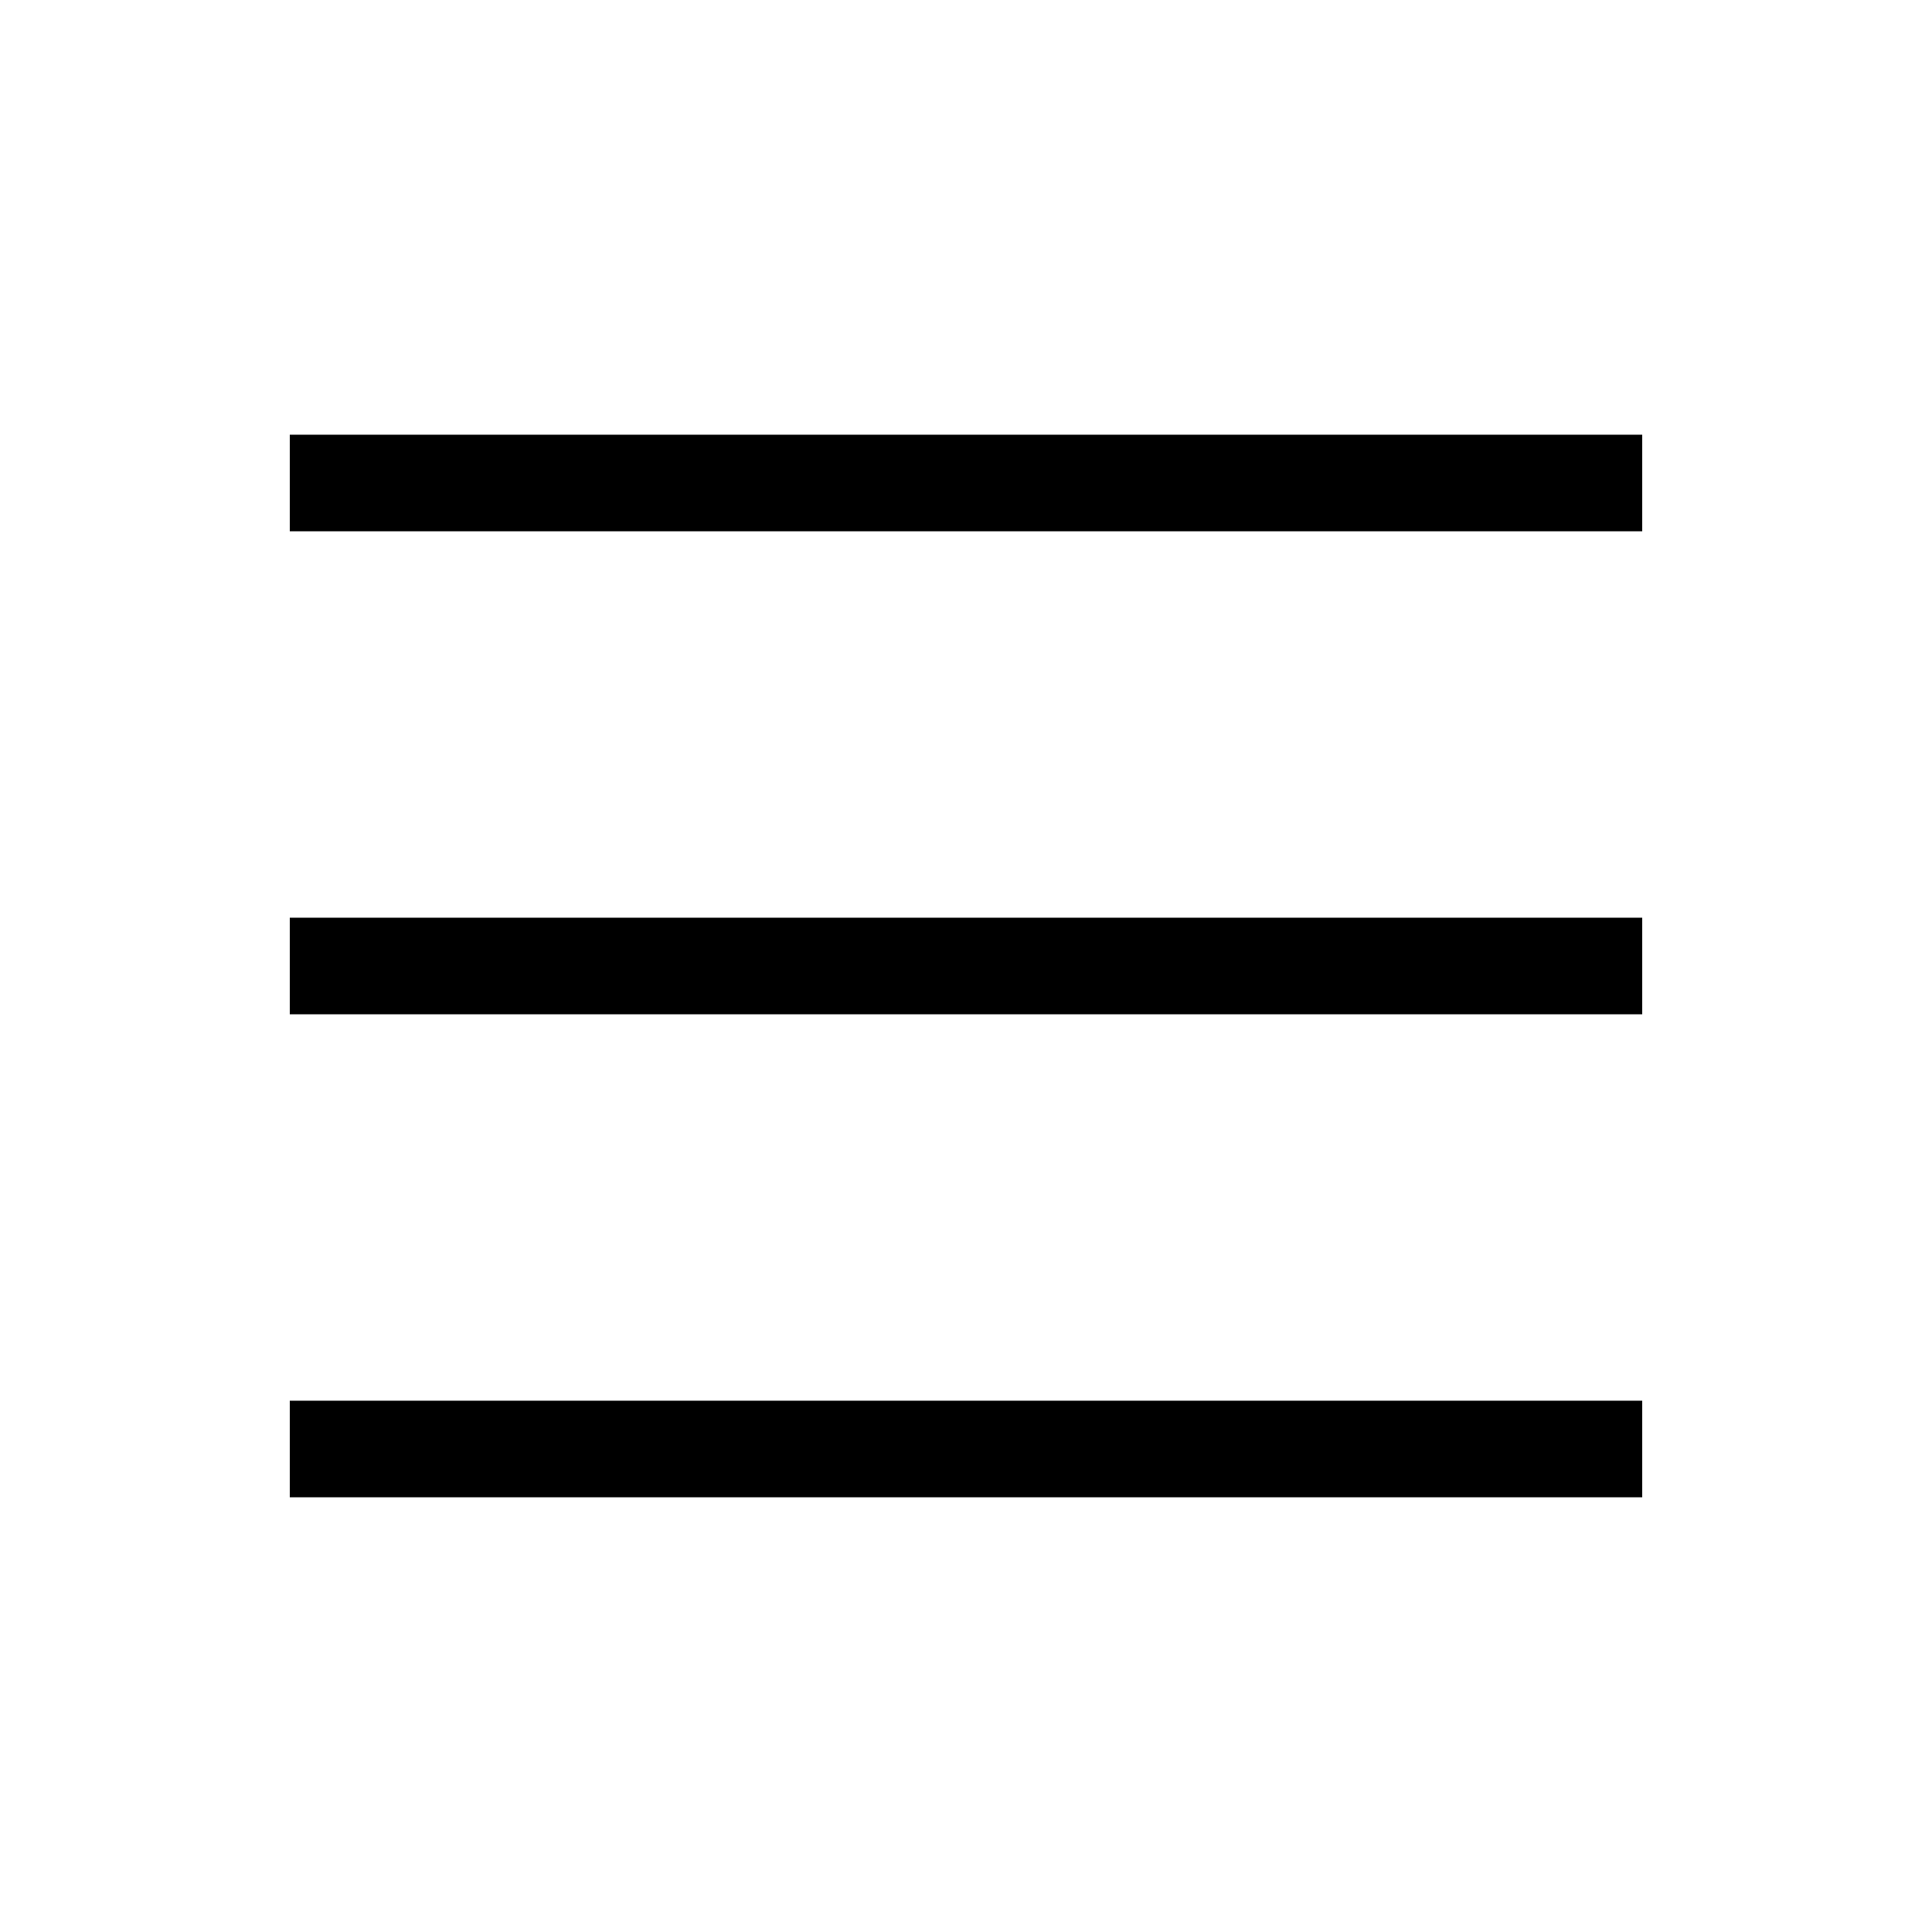
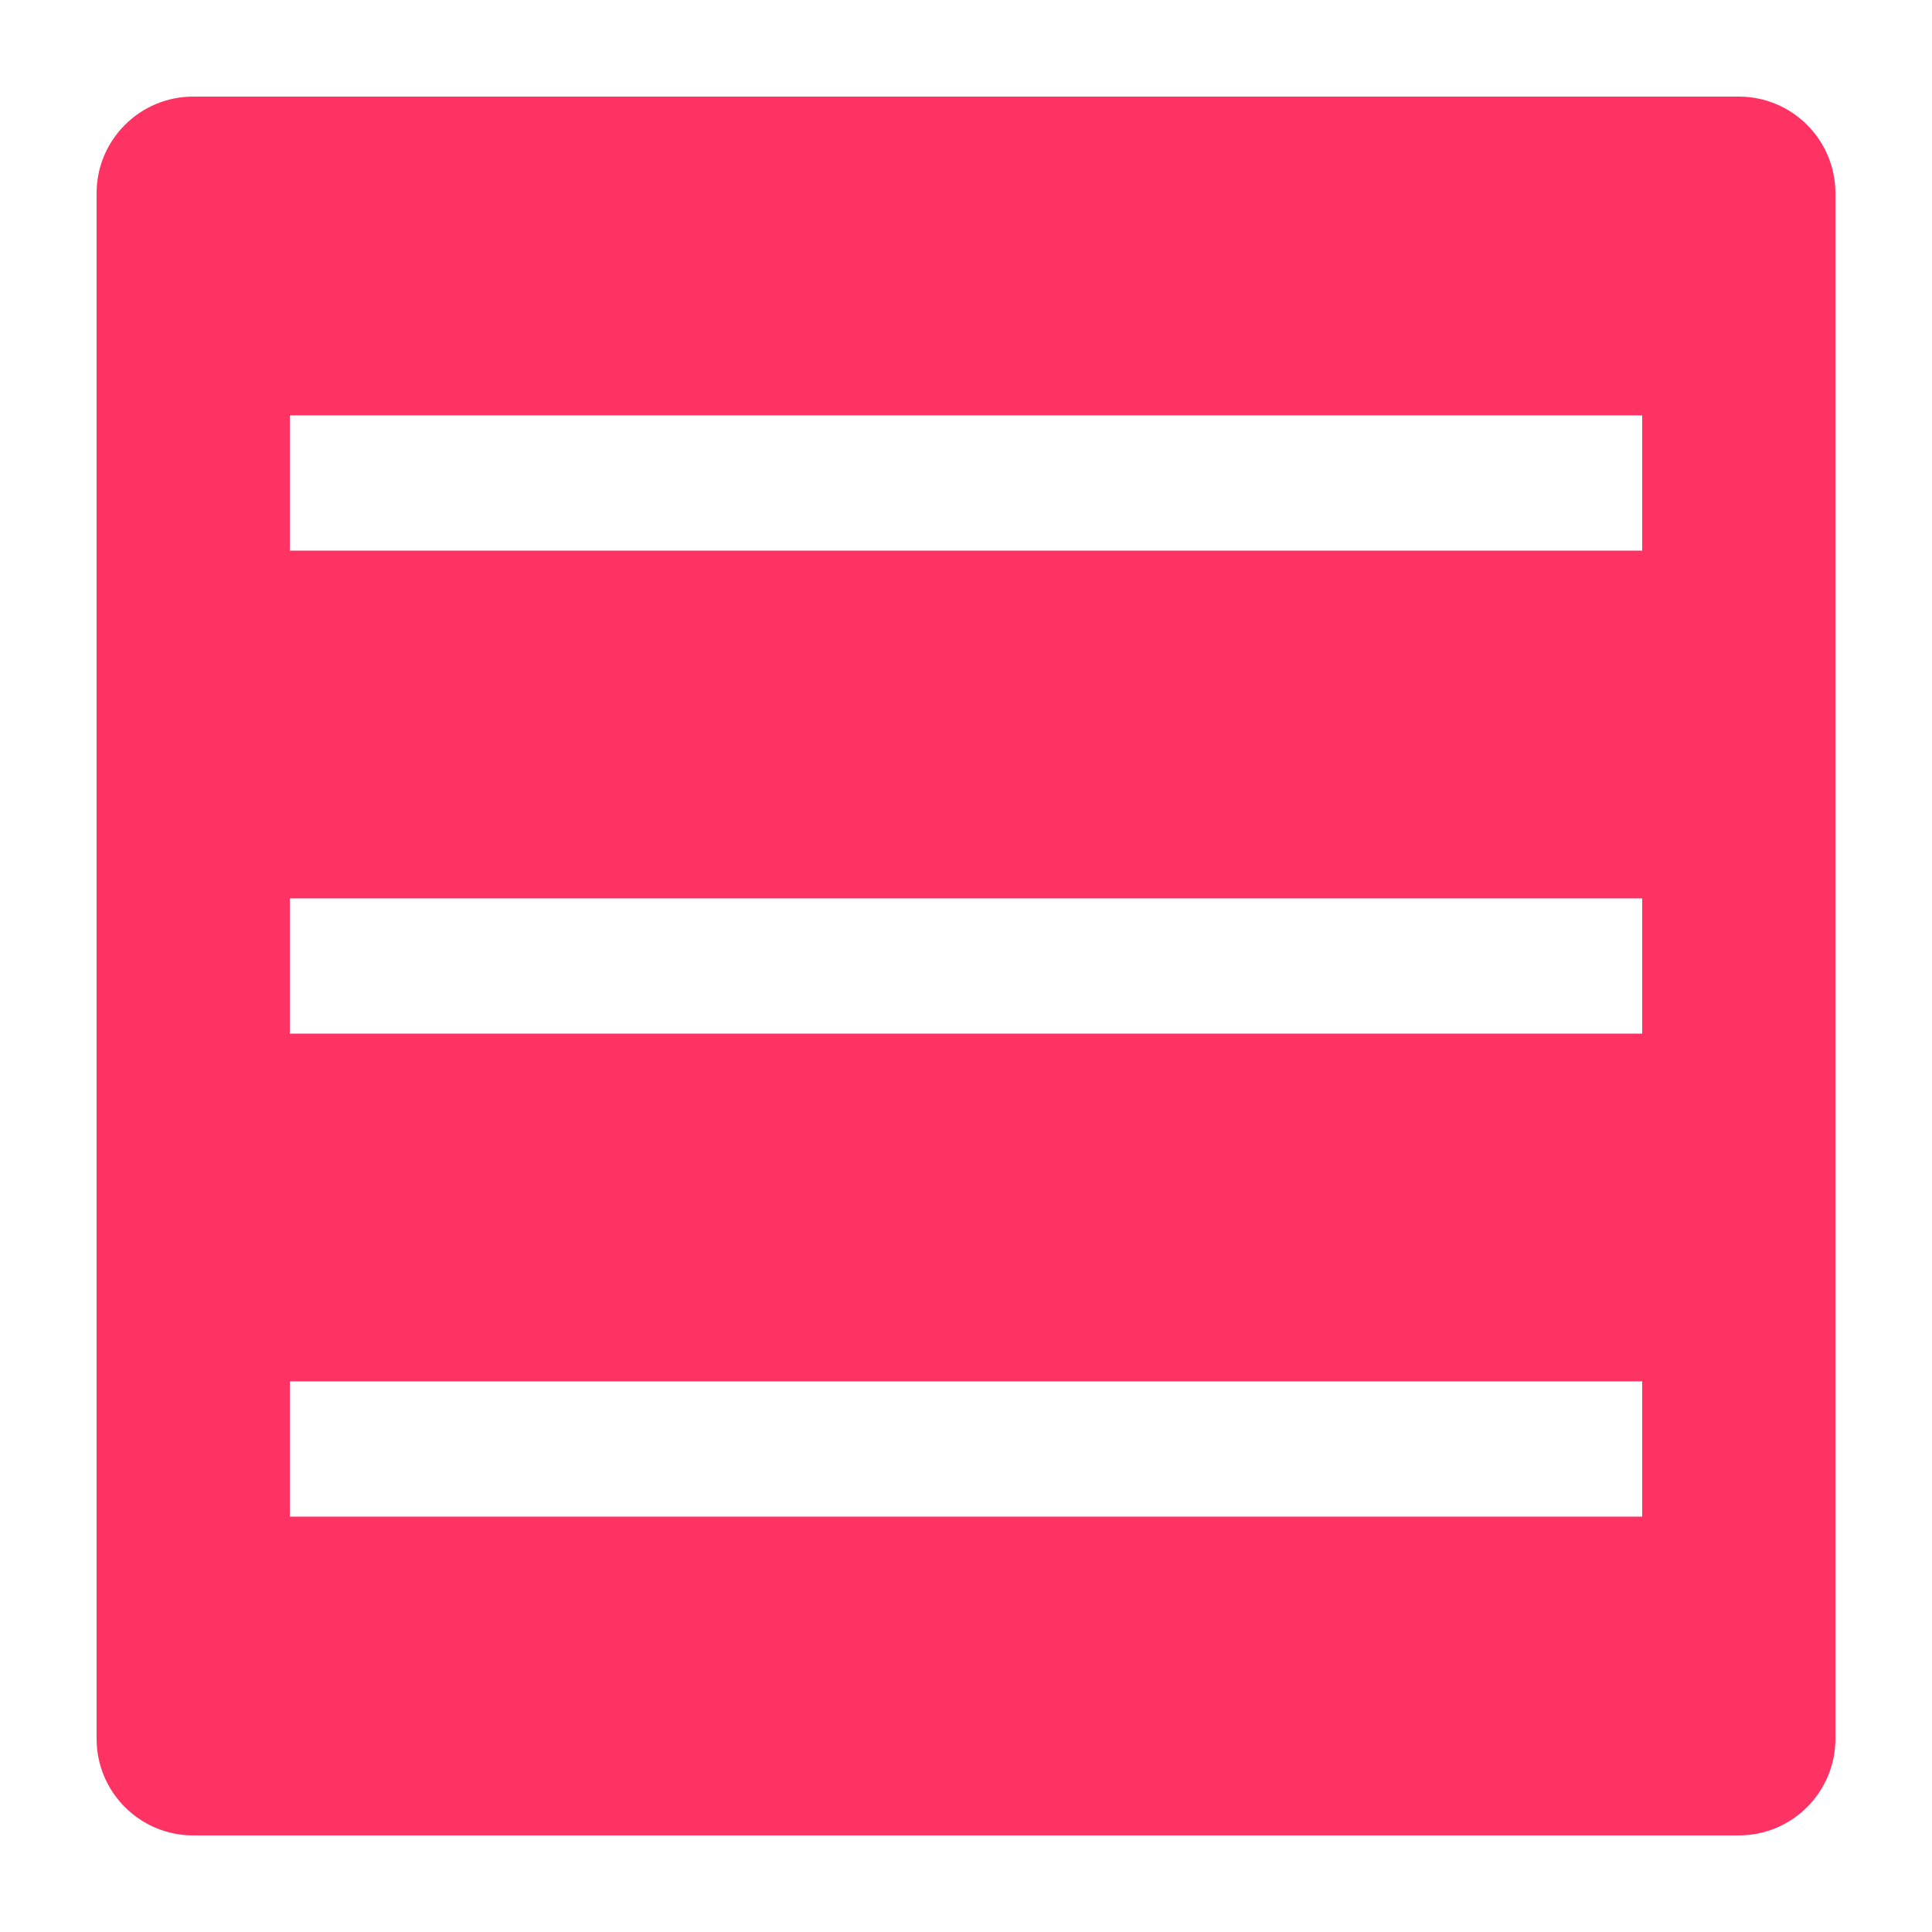
<svg xmlns="http://www.w3.org/2000/svg" version="1.1" viewBox="0 0 100 100">
-   <g stroke="rgb(0,0,0)" stroke-width="5">
+   <g stroke="rgb(255,255,255)" stroke-width="7">
+     <rect x="5" y="5" width="90" height="90" rx="5" stroke-width="0" stroke="0" fill="rgb(255,50,100)" />
    <line x1="15" y1="25" x2="85" y2="25" />
    <line x1="15" y1="50" x2="85" y2="50" />
    <line x1="15" y1="75" x2="85" y2="75" />
  </g>
</svg>
